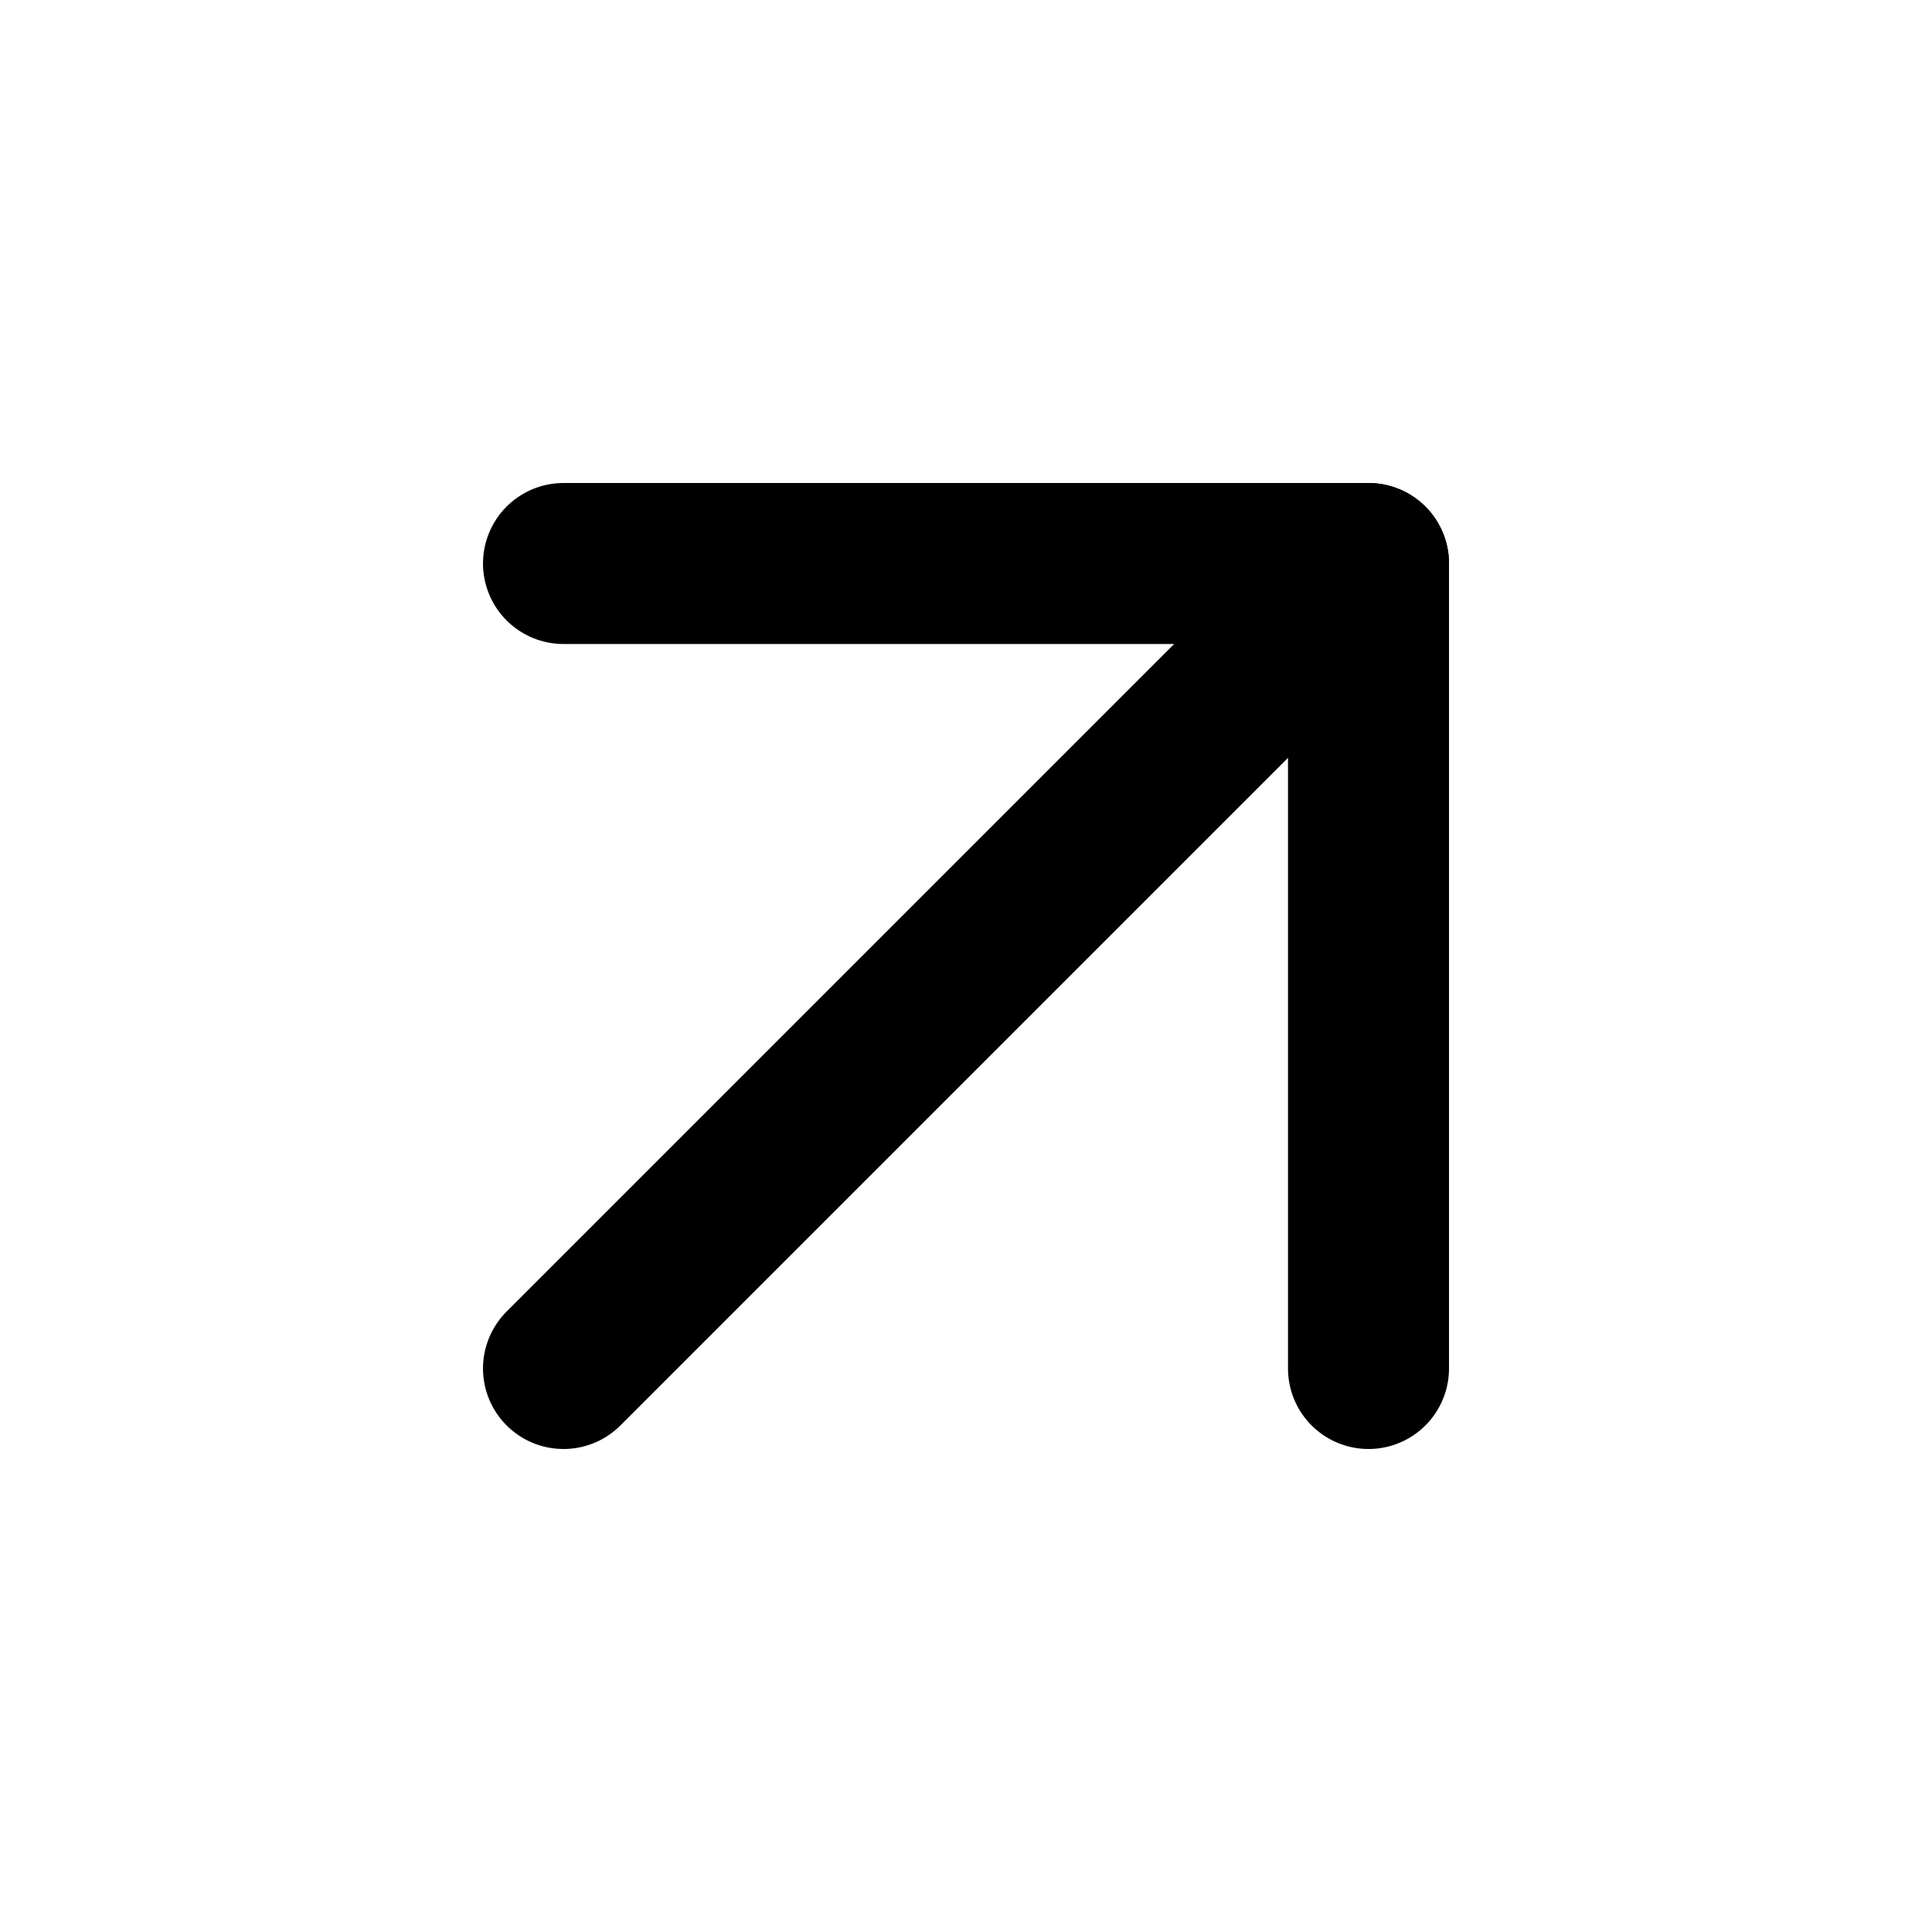
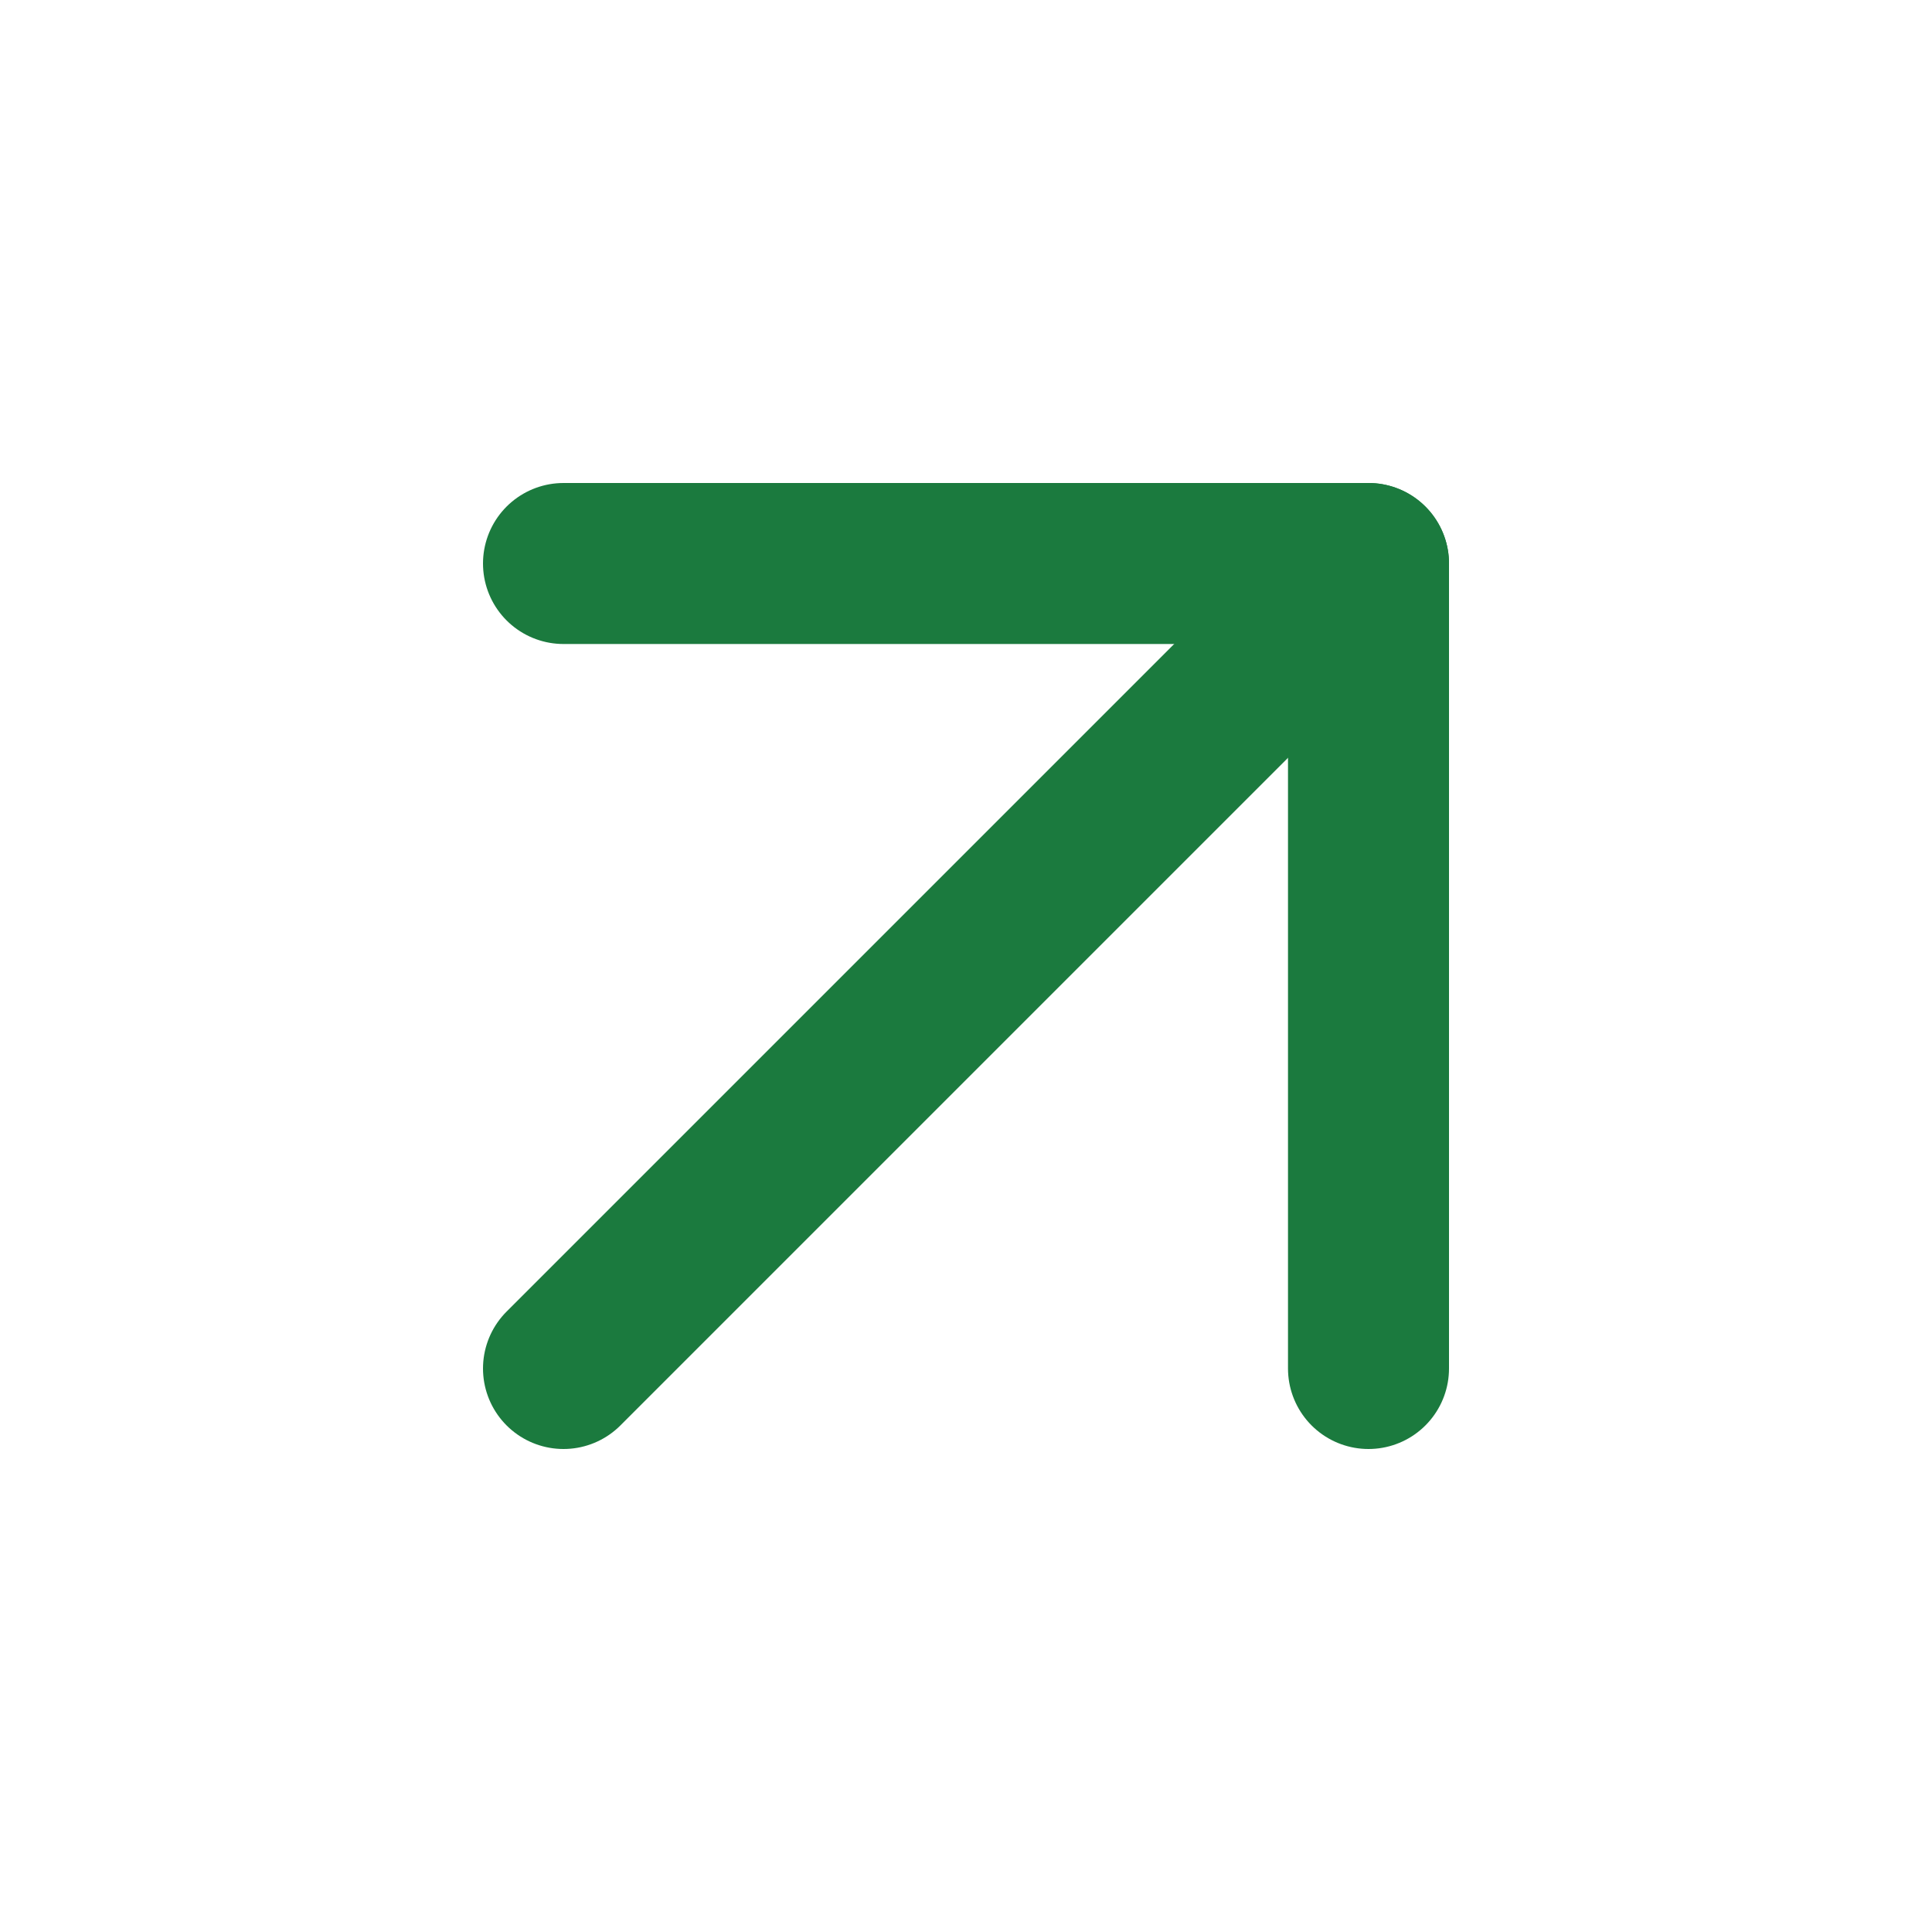
- <svg xmlns="http://www.w3.org/2000/svg" width="24" height="24" viewBox="0 0 24 24" fill="none" stroke="currentColor" stroke-width="2" stroke-linecap="round" stroke-linejoin="round">
+ <svg xmlns="http://www.w3.org/2000/svg" width="24" height="24" viewBox="0 0 24 24" fill="none" stroke="#1B7A3E" stroke-width="2" stroke-linecap="round" stroke-linejoin="round">
  <path d="M7 7h10v10" />
  <path d="M7 17 17 7" />
</svg>
